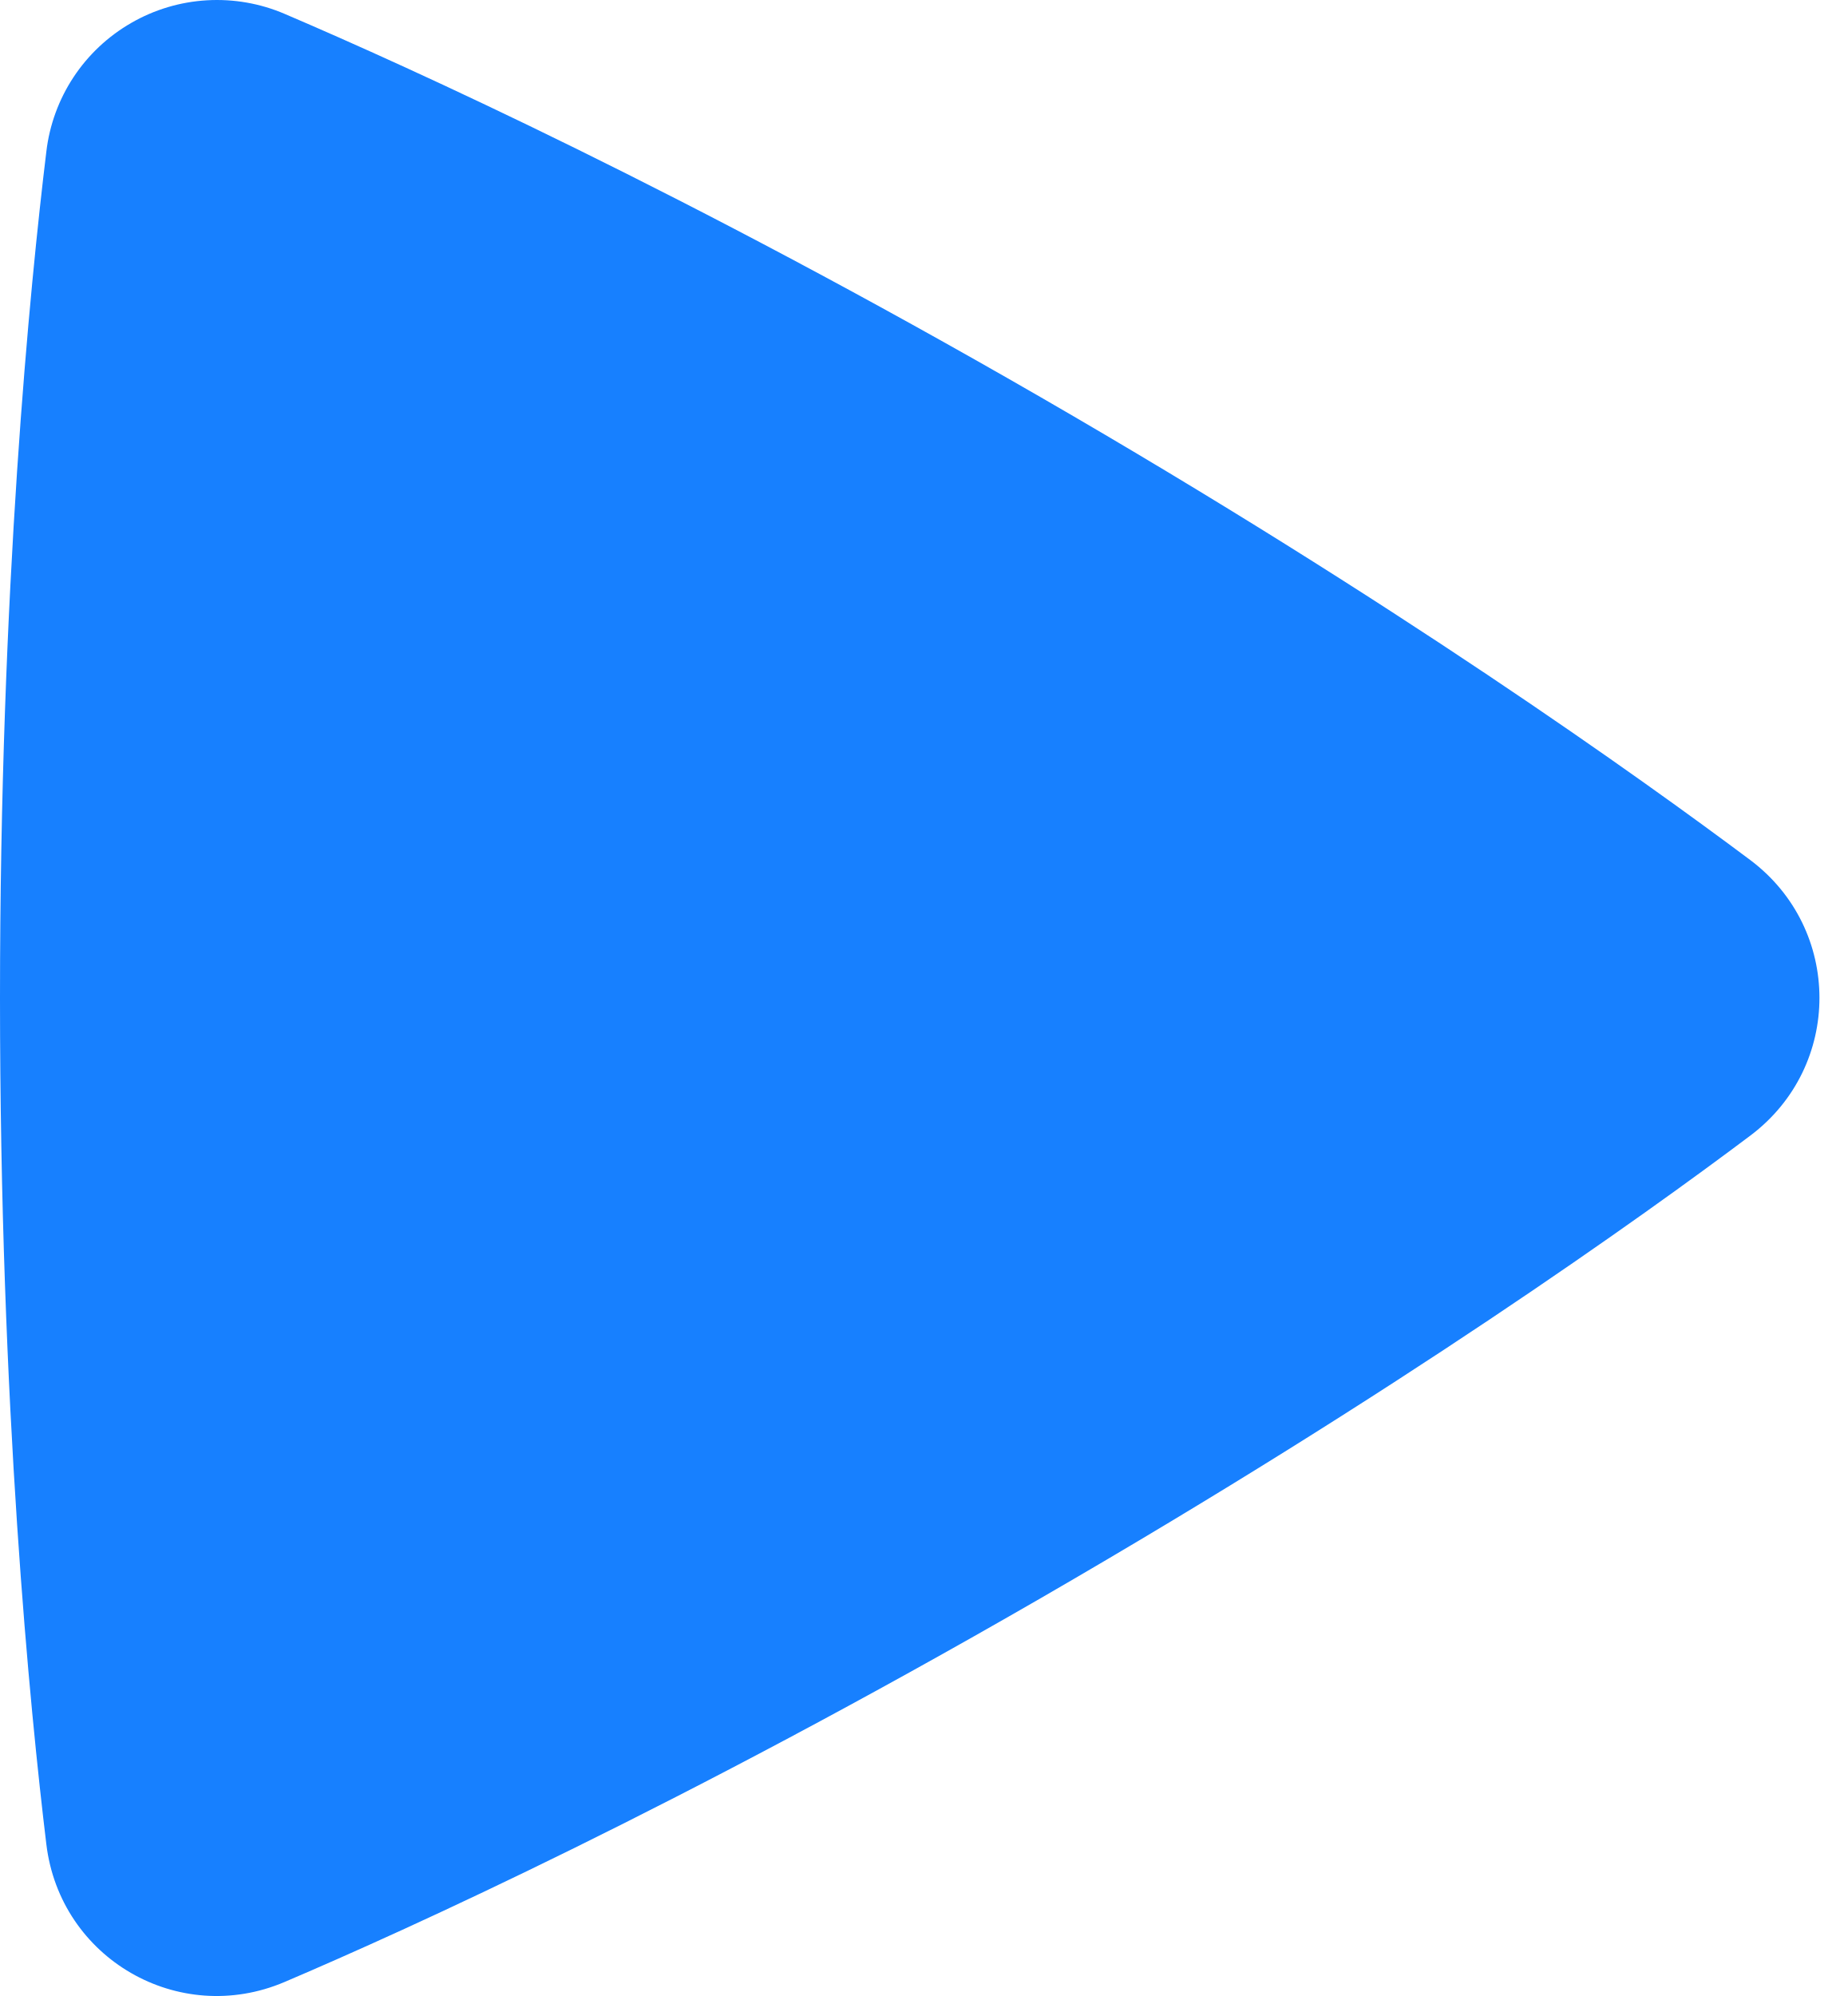
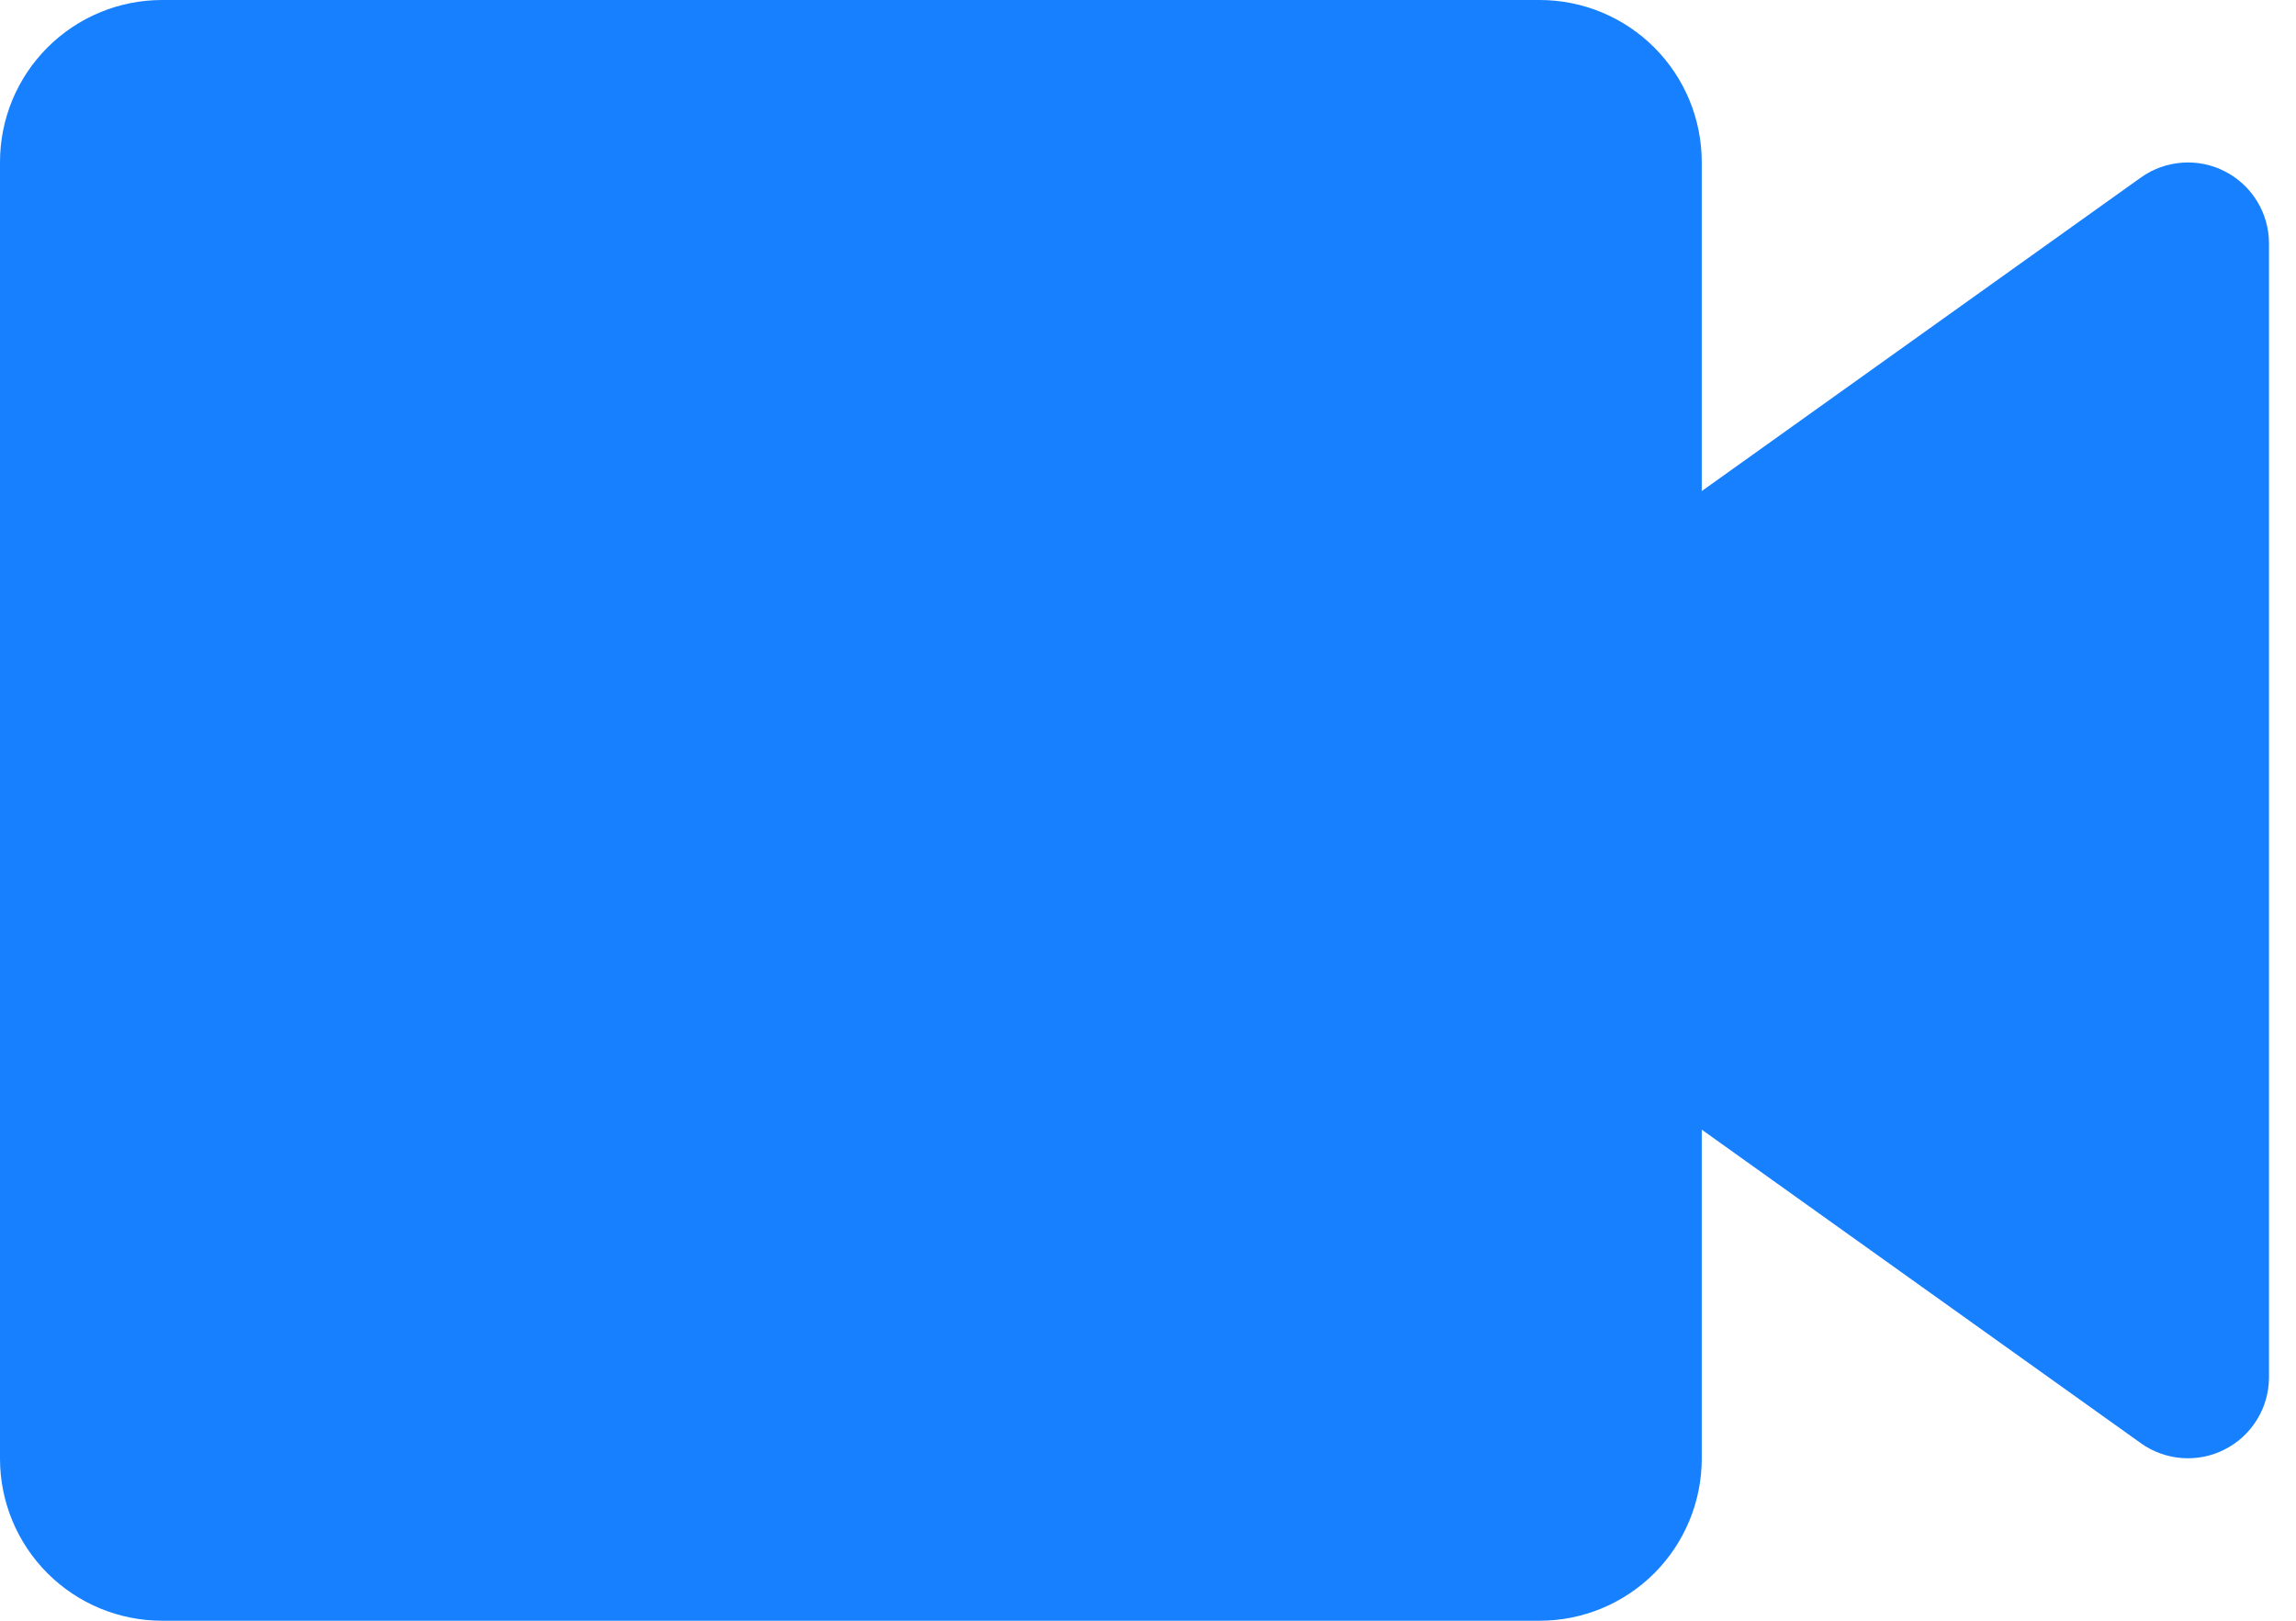
- <svg xmlns="http://www.w3.org/2000/svg" width="25" height="27" viewBox="0 0 25 27" fill="none">
-   <path fill-rule="evenodd" clip-rule="evenodd" d="M0.627 2.051C0.669 1.692 0.795 1.347 0.994 1.045C1.193 0.743 1.46 0.492 1.774 0.311C2.087 0.13 2.438 0.025 2.799 0.004C3.161 -0.017 3.522 0.046 3.854 0.189C5.534 0.907 9.3 2.614 14.078 5.372C18.857 8.131 22.219 10.541 23.68 11.634C24.926 12.569 24.929 14.423 23.681 15.361C22.235 16.448 18.914 18.826 14.078 21.62C9.236 24.414 5.515 26.101 3.851 26.81C2.417 27.422 0.813 26.493 0.627 24.947C0.408 23.141 0 19.038 0 13.498C0 7.96 0.407 3.859 0.627 2.051Z" fill="#1780FF" />
+ <svg xmlns="http://www.w3.org/2000/svg" width="34" height="24" viewBox="0 0 34 24" fill="none">
+   <path d="M22.8 24H2.4C1.763 24 1.153 23.747 0.703 23.297C0.253 22.847 0 22.236 0 21.6V2.4C0 1.763 0.253 1.153 0.703 0.703C1.153 0.253 1.763 0 2.4 0H22.8C23.436 0 24.047 0.253 24.497 0.703C24.947 1.153 25.2 1.763 25.2 2.4V7.272L31.704 2.628C31.883 2.5 32.094 2.425 32.313 2.409C32.532 2.393 32.752 2.437 32.947 2.538C33.143 2.638 33.307 2.79 33.422 2.977C33.538 3.165 33.599 3.38 33.6 3.6V20.4C33.599 20.62 33.538 20.835 33.422 21.023C33.307 21.21 33.143 21.362 32.947 21.462C32.752 21.563 32.532 21.607 32.313 21.591C32.094 21.575 31.883 21.5 31.704 21.372L25.2 16.728V21.6C25.2 22.236 24.947 22.847 24.497 23.297C24.047 23.747 23.436 24 22.8 24Z" fill="#1780FF" />
</svg>
